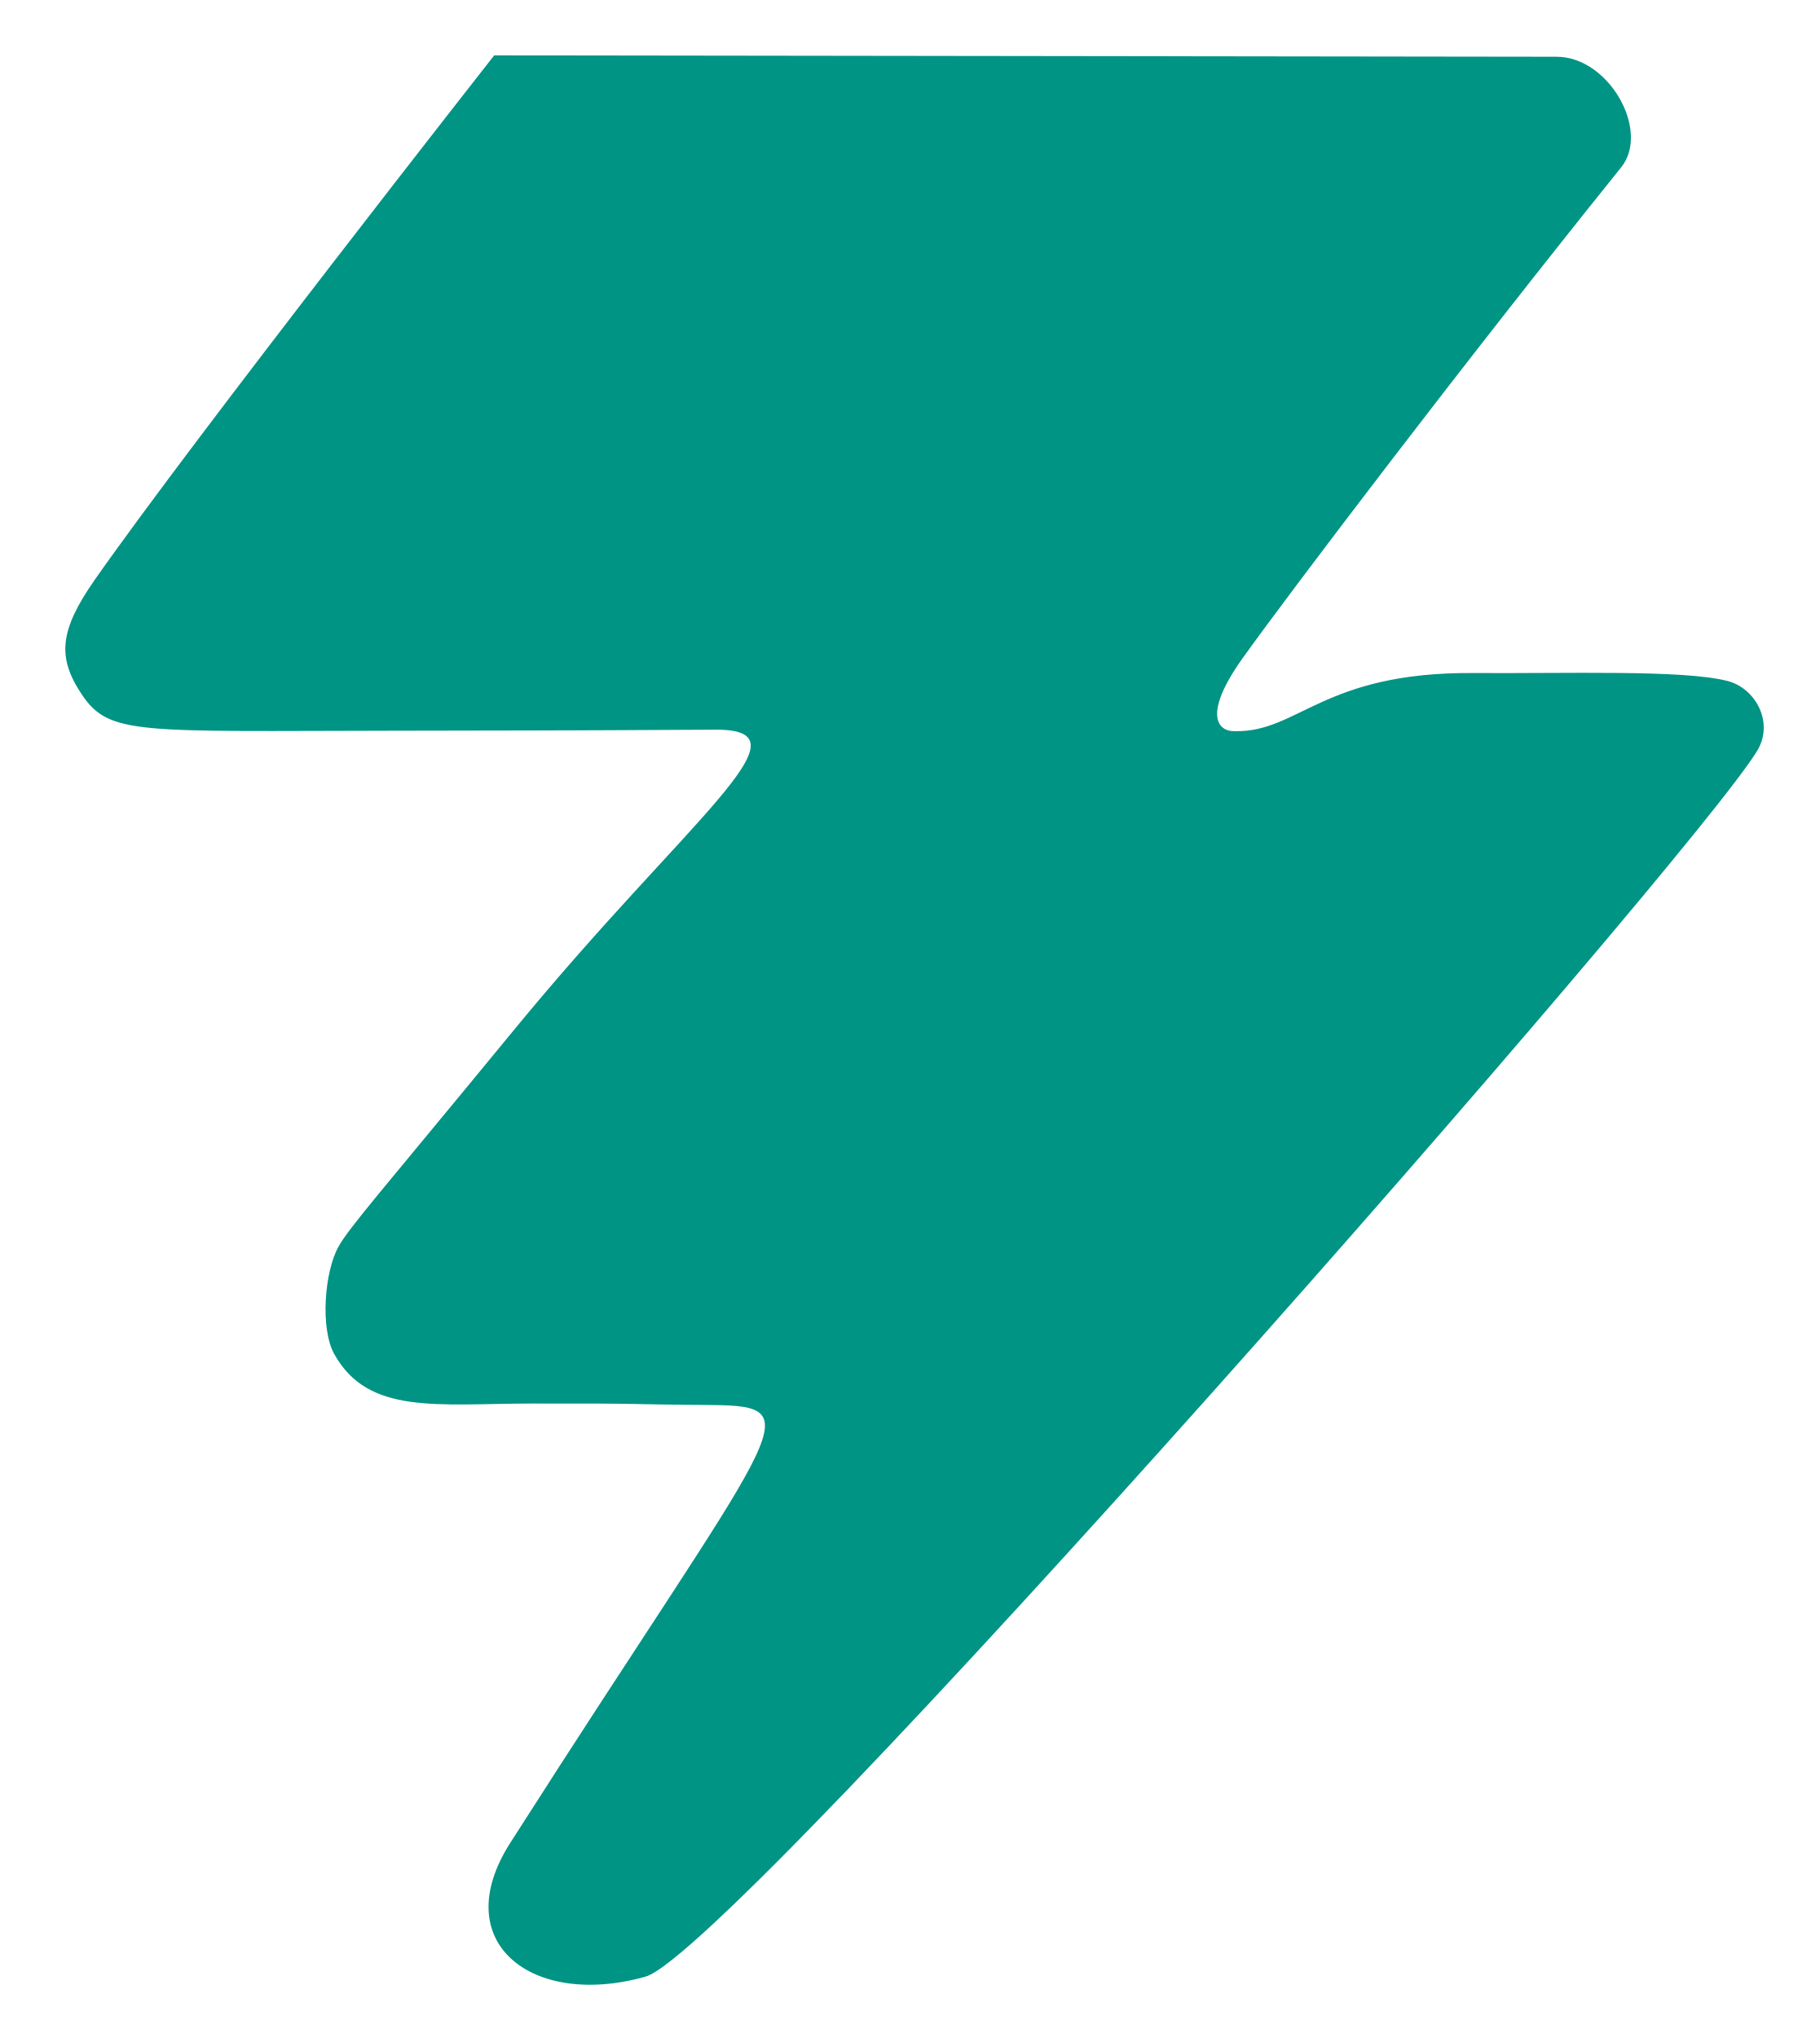
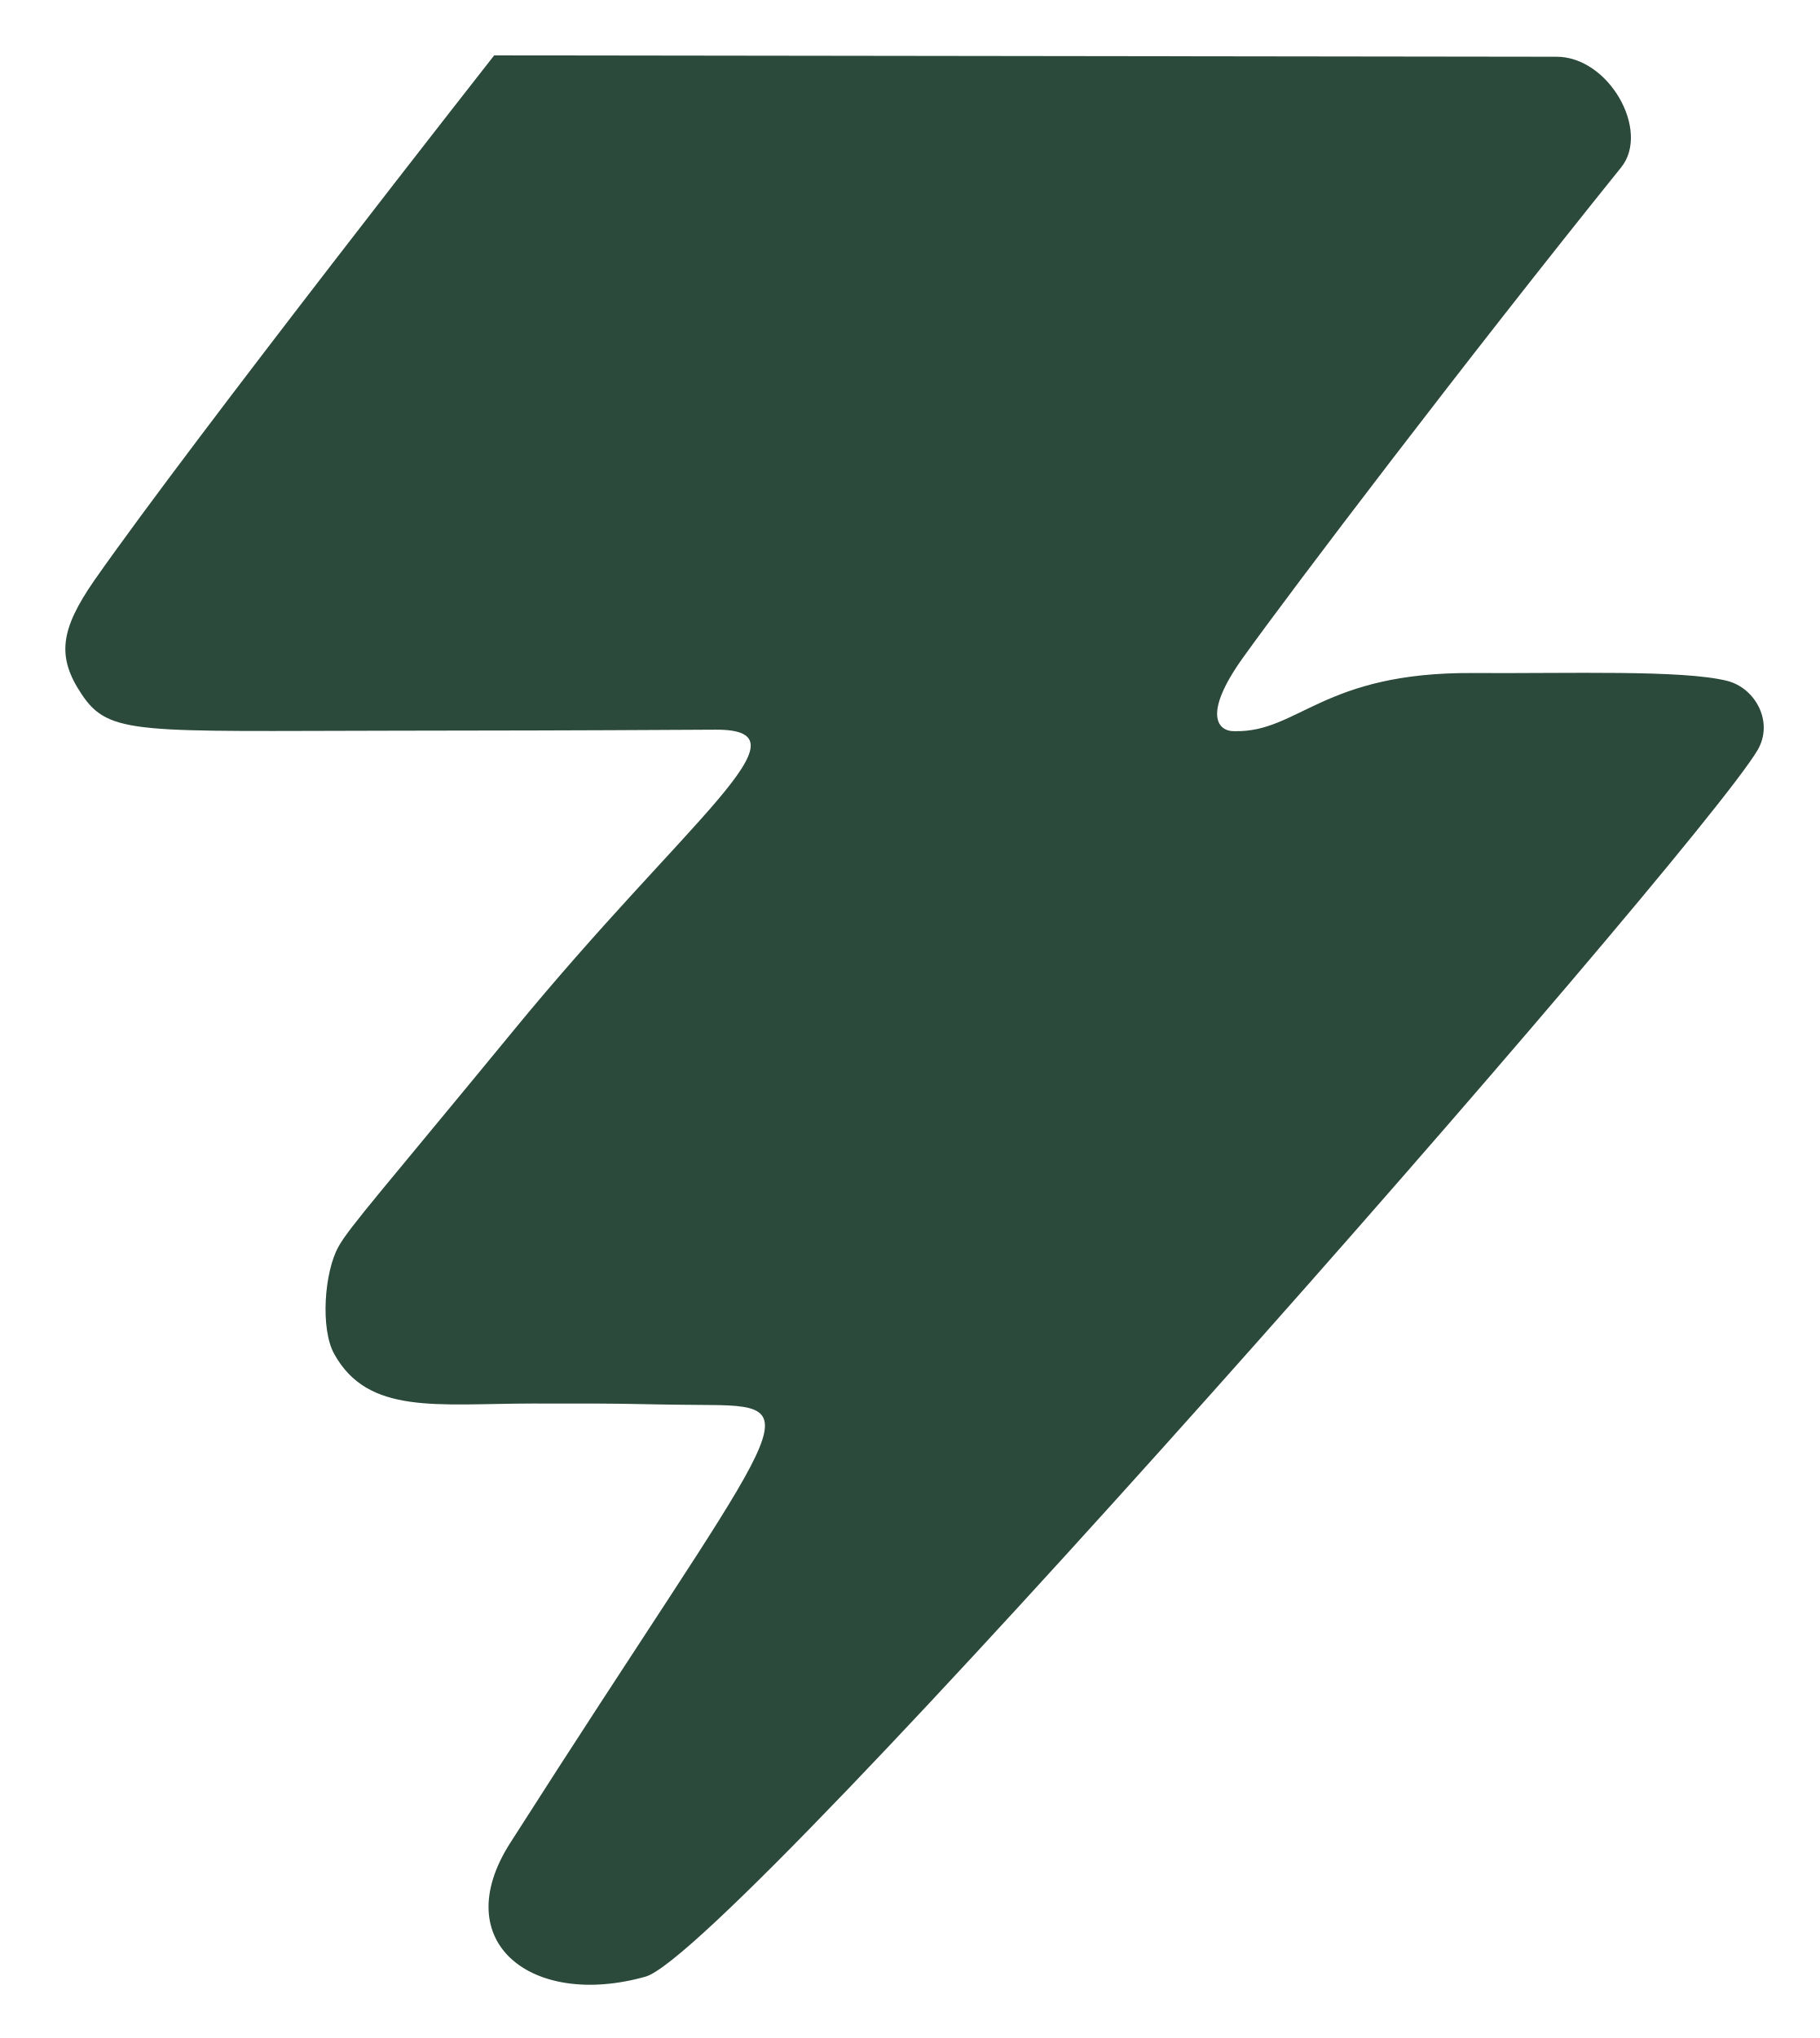
<svg xmlns="http://www.w3.org/2000/svg" version="1.0" viewBox="0 0 250 280">
-   <path fill="#009485" d="M 67.907 7.609 C 67.907 7.609 26.81 59.969 13.01 79.669 C 8.21 86.569 7.81 90.269 11.21 95.369 C 15.01 101.069 18.881 100.435 54.501 100.39 C 88.213 100.347 83.722 100.304 98.333 100.25 C 112.077 100.199 94.51 112.369 70.41 141.769 C 52.91 163.069 47.896 168.713 46.496 171.313 C 44.596 174.713 43.973 182.519 45.937 186.043 C 50.603 194.415 59.983 192.853 73.133 192.83 C 89.633 192.801 85.212 192.944 97.612 193.034 C 112.14 193.139 106.914 195.519 70.101 253.218 C 61.391 266.87 73.128 275.965 88.71 271.569 C 100.847 268.145 232.912 117.588 241.51 103.069 C 243.78 99.235 241.242 94.511 237.311 93.537 C 231.123 92.004 215.716 92.551 202.377 92.468 C 181.775 92.339 178.43 100.634 169.685 100.456 C 167.315 100.524 165.217 98.159 170.808 90.355 C 177.497 81.018 201.432 49.486 222.773 22.994 C 226.832 17.956 221.053 7.71 213.803 7.796" />
+   <path fill="#2c4a3c" d="M 67.907 7.609 C 67.907 7.609 26.81 59.969 13.01 79.669 C 8.21 86.569 7.81 90.269 11.21 95.369 C 15.01 101.069 18.881 100.435 54.501 100.39 C 88.213 100.347 83.722 100.304 98.333 100.25 C 112.077 100.199 94.51 112.369 70.41 141.769 C 52.91 163.069 47.896 168.713 46.496 171.313 C 44.596 174.713 43.973 182.519 45.937 186.043 C 50.603 194.415 59.983 192.853 73.133 192.83 C 89.633 192.801 85.212 192.944 97.612 193.034 C 112.14 193.139 106.914 195.519 70.101 253.218 C 61.391 266.87 73.128 275.965 88.71 271.569 C 100.847 268.145 232.912 117.588 241.51 103.069 C 243.78 99.235 241.242 94.511 237.311 93.537 C 231.123 92.004 215.716 92.551 202.377 92.468 C 181.775 92.339 178.43 100.634 169.685 100.456 C 167.315 100.524 165.217 98.159 170.808 90.355 C 177.497 81.018 201.432 49.486 222.773 22.994 C 226.832 17.956 221.053 7.71 213.803 7.796" />
</svg>
